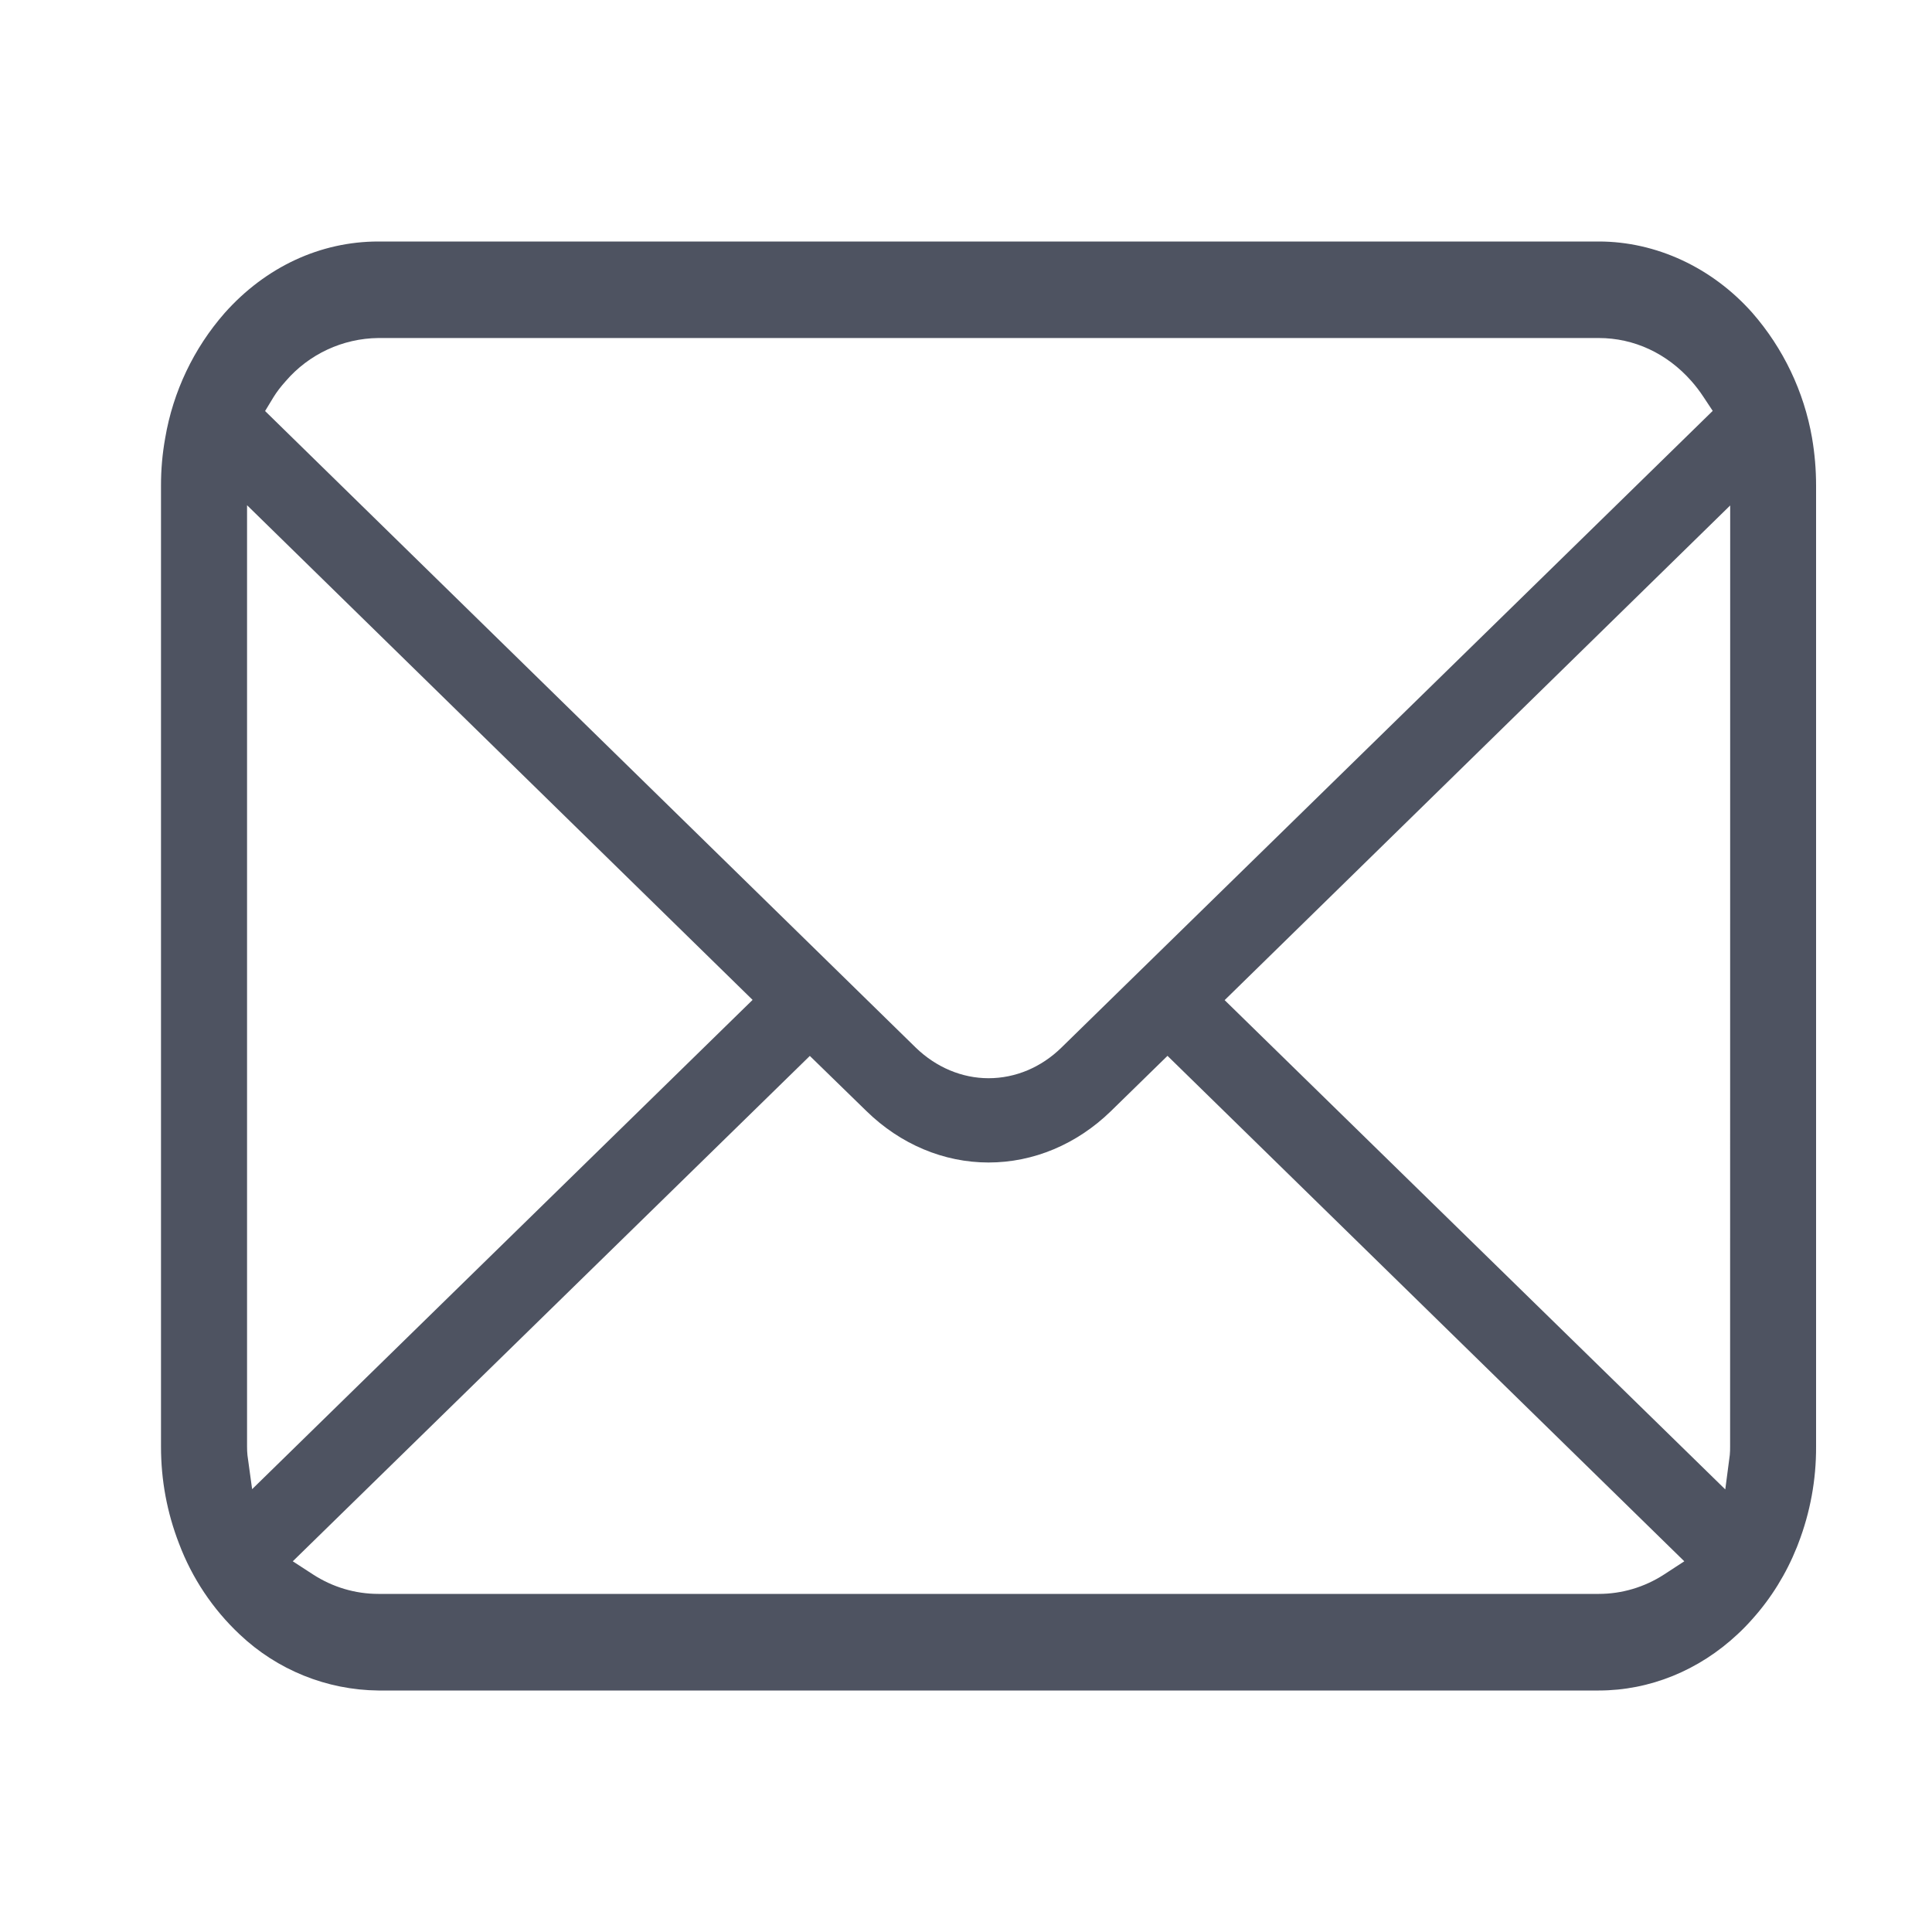
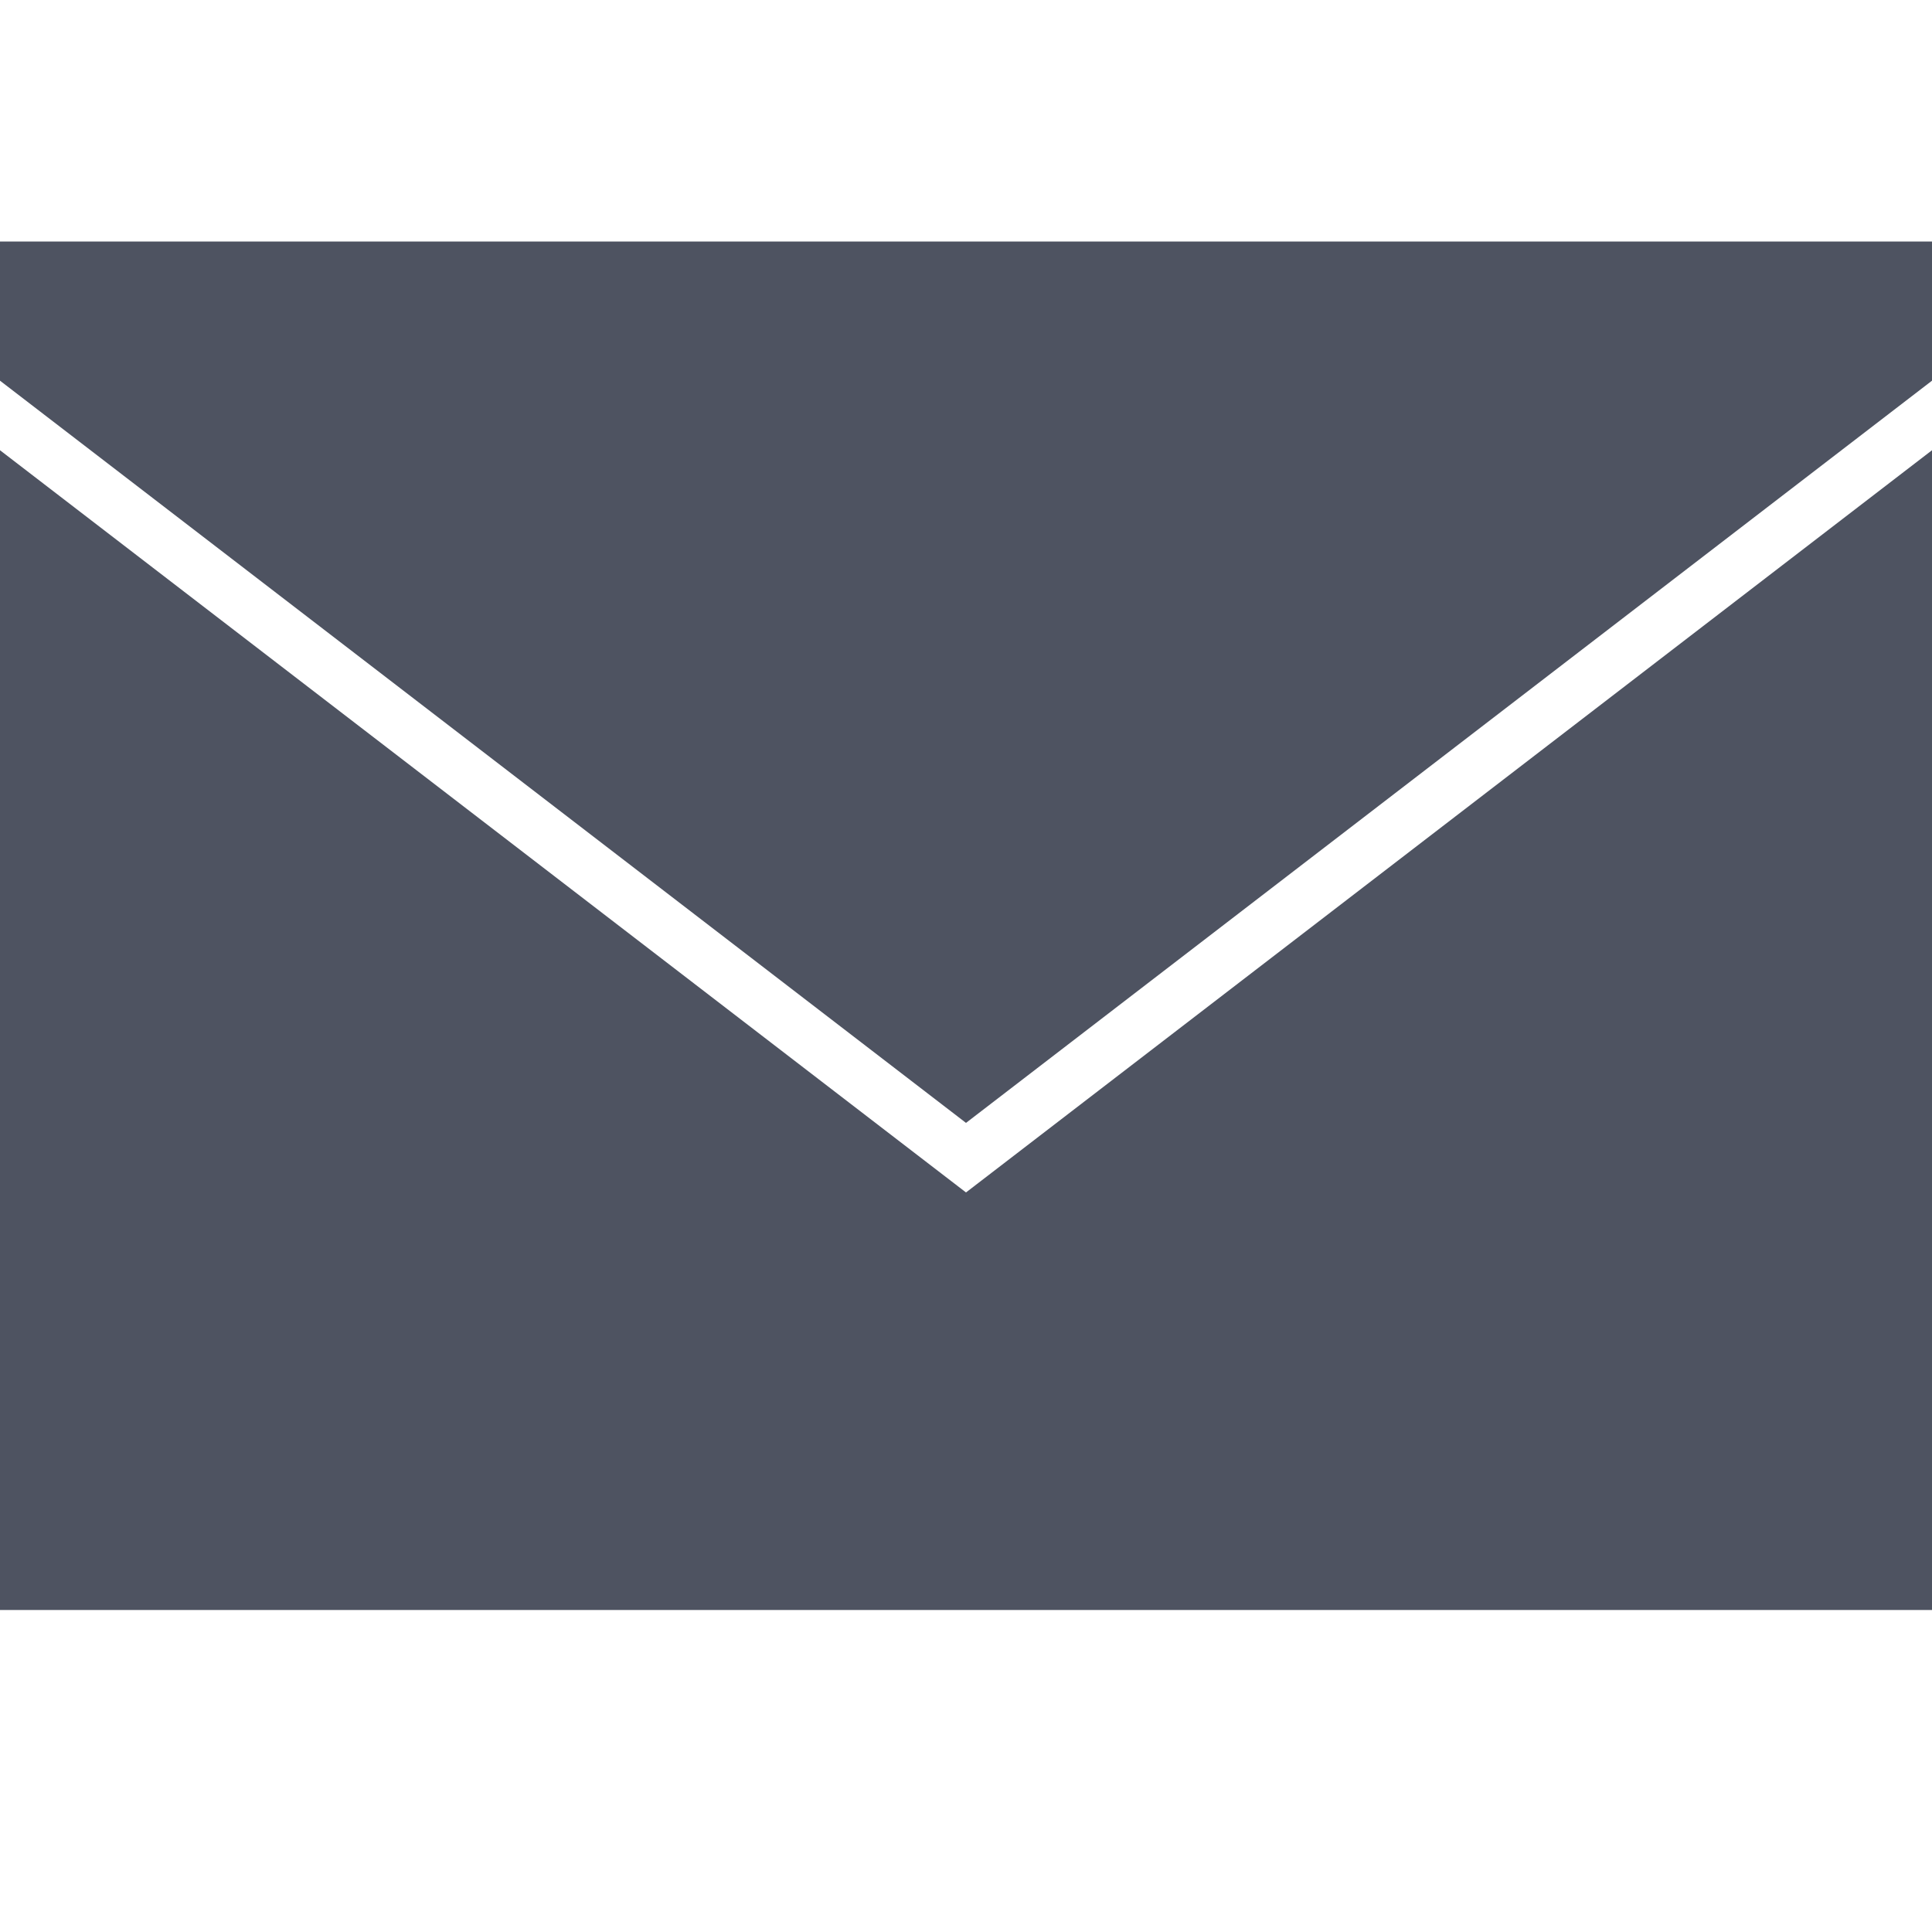
<svg xmlns="http://www.w3.org/2000/svg" width="24" height="24" fill="none">
-   <path fill="#4E5361" d="M22.51 5.44a3.2 3.2 0 00-.741-1.553C21.269 3.323 20.573 3 19.86 3H4.7c-.72 0-1.399.315-1.909.888a3.16 3.16 0 00-.739 1.554A3.3 3.3 0 002 6.028V17.97q0 .626.224 1.205a3 3 0 00.753 1.128A2.54 2.54 0 004.7 21h15.16c.632 0 1.244-.248 1.726-.7q.095-.088.183-.188c.234-.261.42-.562.553-.894l.018-.047a3.3 3.3 0 00.22-1.2V6.03a3.5 3.5 0 00-.05-.589M3.398 4.933q.057-.093.15-.197A1.54 1.54 0 014.7 4.199h15.16c.438 0 .848.19 1.153.537q.08.091.147.193l.116.175-8.091 7.91c-.25.245-.571.38-.905.38-.33 0-.651-.135-.904-.38L3.293 5.106zm-.324 13.144a1 1 0 01-.005-.106V6.276l6.28 6.145-6.217 6.078zM20.67 19.56c-.243.157-.523.24-.809.24H4.7c-.286 0-.566-.083-.809-.24l-.254-.165 6.423-6.278.704.686c.422.412.96.638 1.516.638.558 0 1.097-.226 1.52-.638l.703-.687 6.42 6.279zm.822-1.589a1 1 0 01-.004.104l-.056.427-6.219-6.078 6.28-6.145z" />
+   <path fill="#4E5361" d="m0 4.729 12 9.22 12-9.22V3H0z" />
+   <path fill="#4E5361" d="m24 5.593-12 9.22-12-9.22V20h24z" />
</svg>
